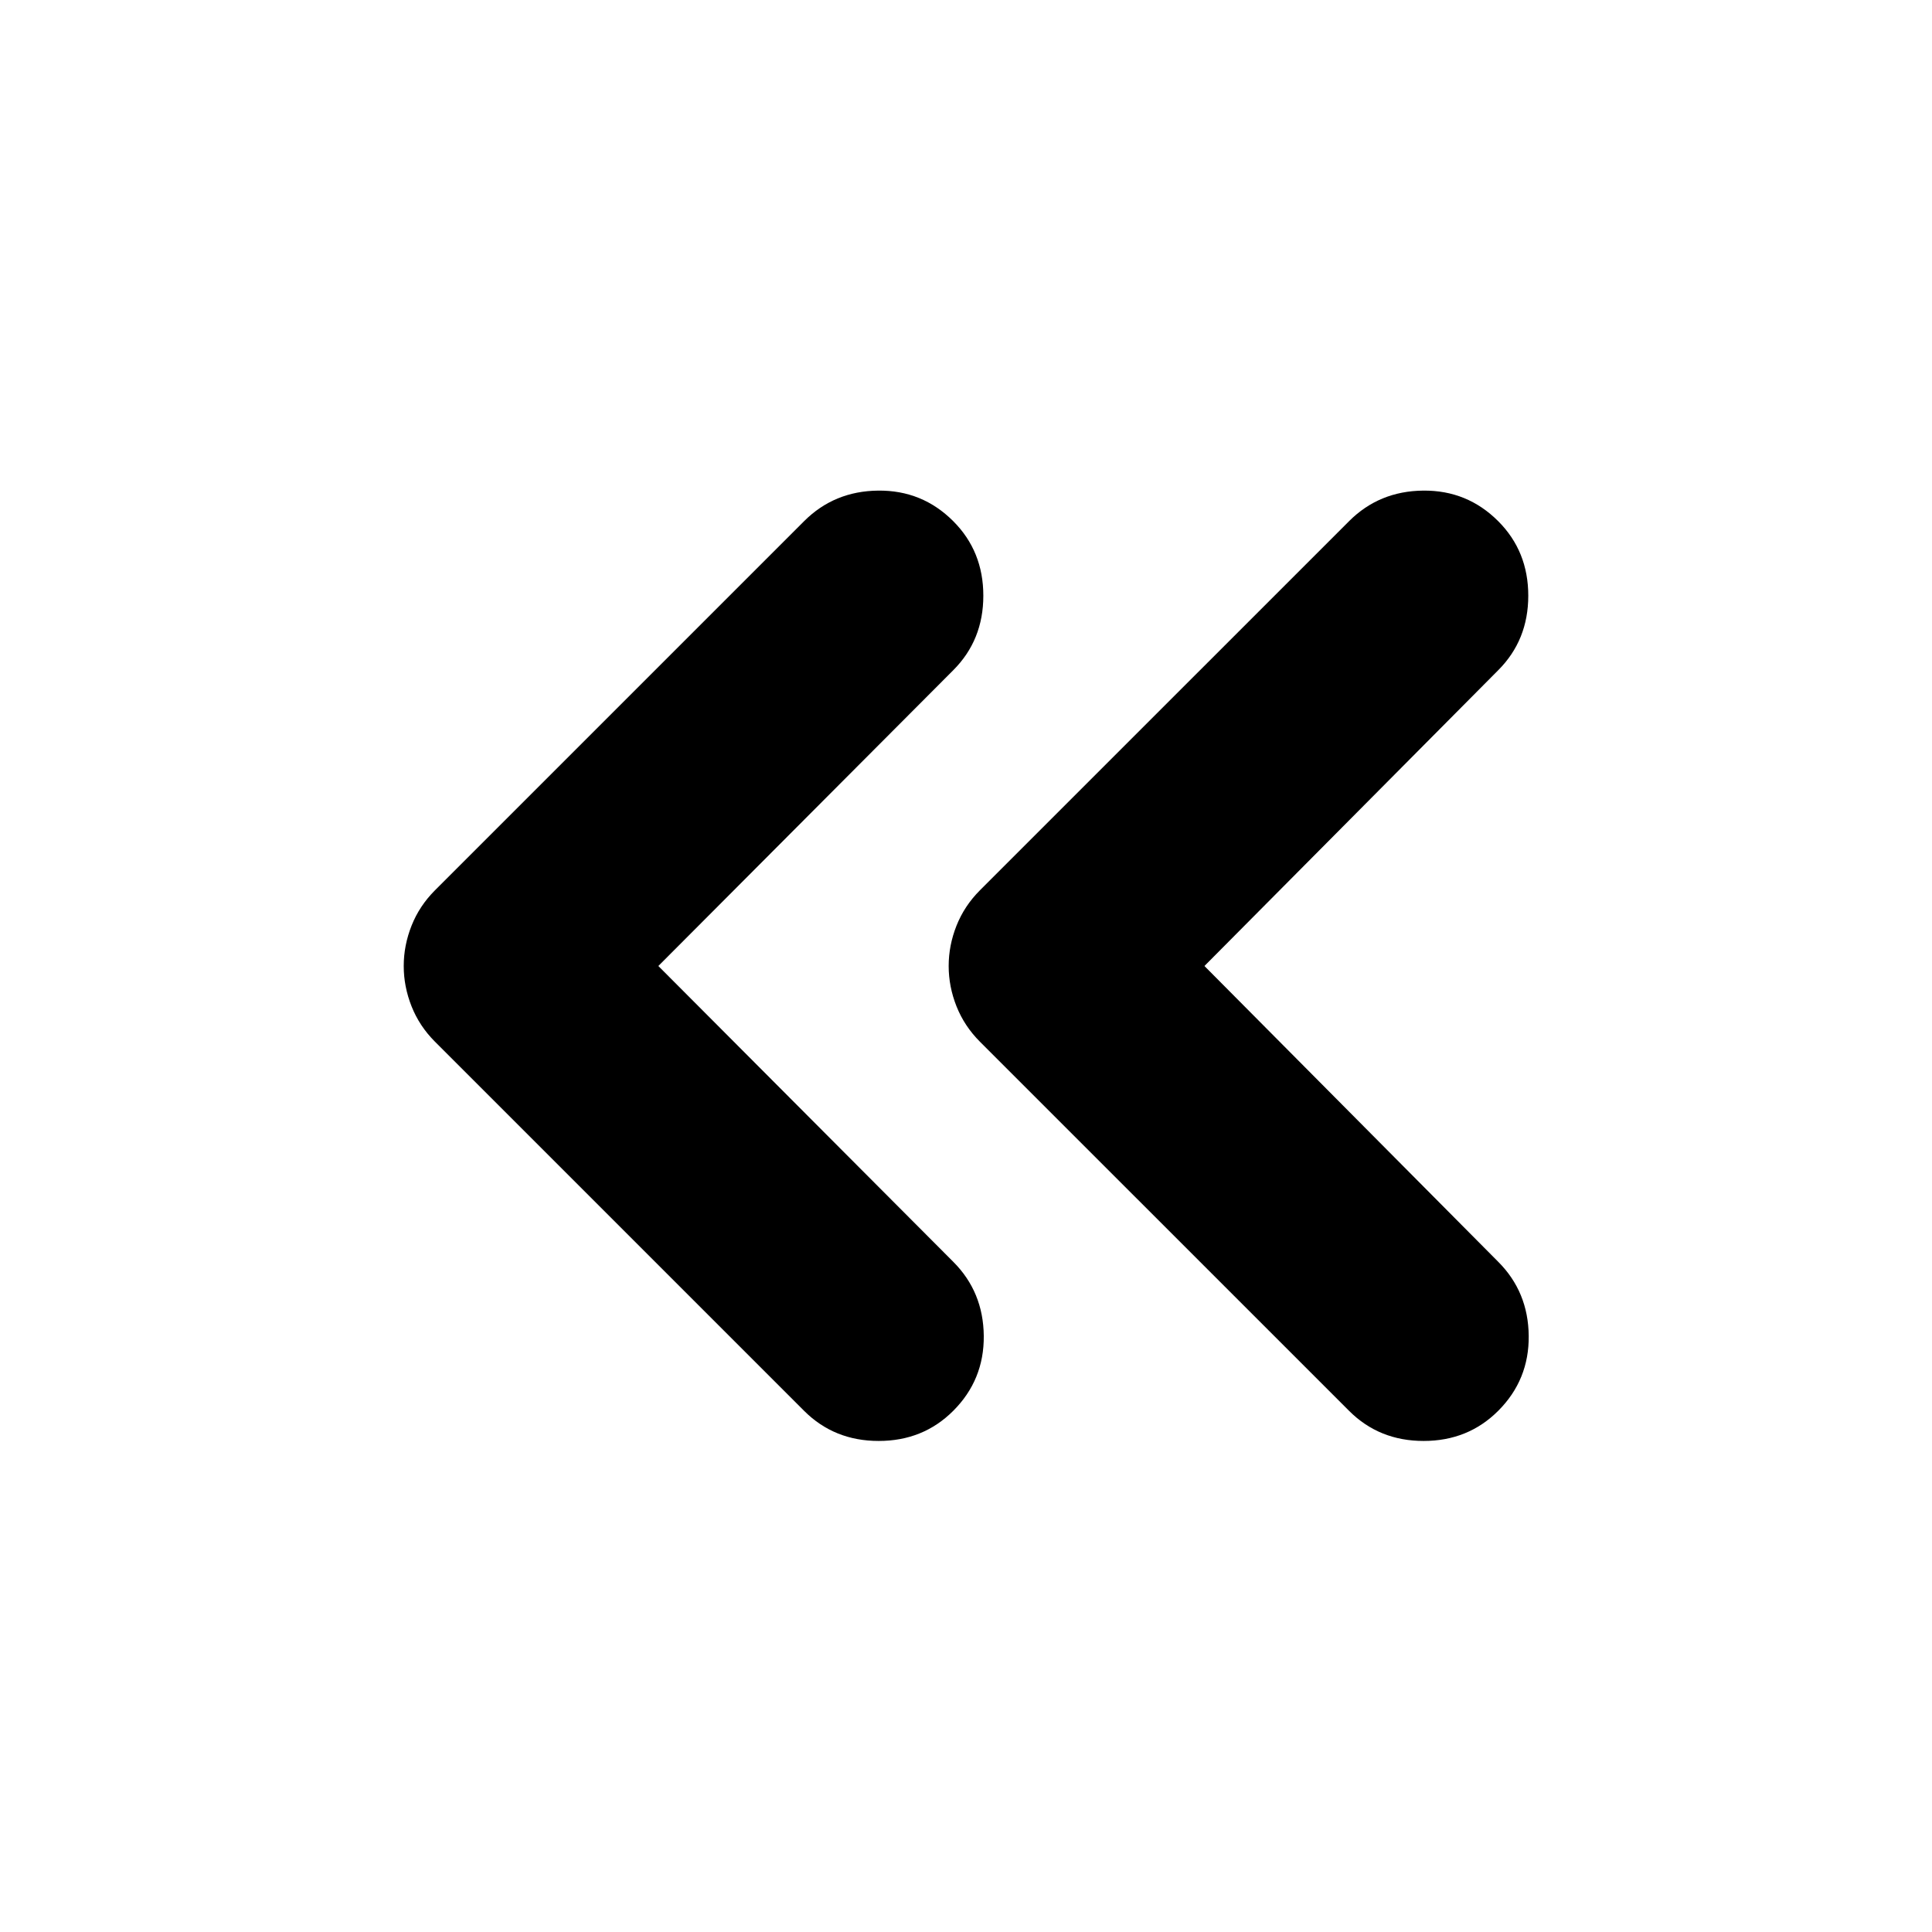
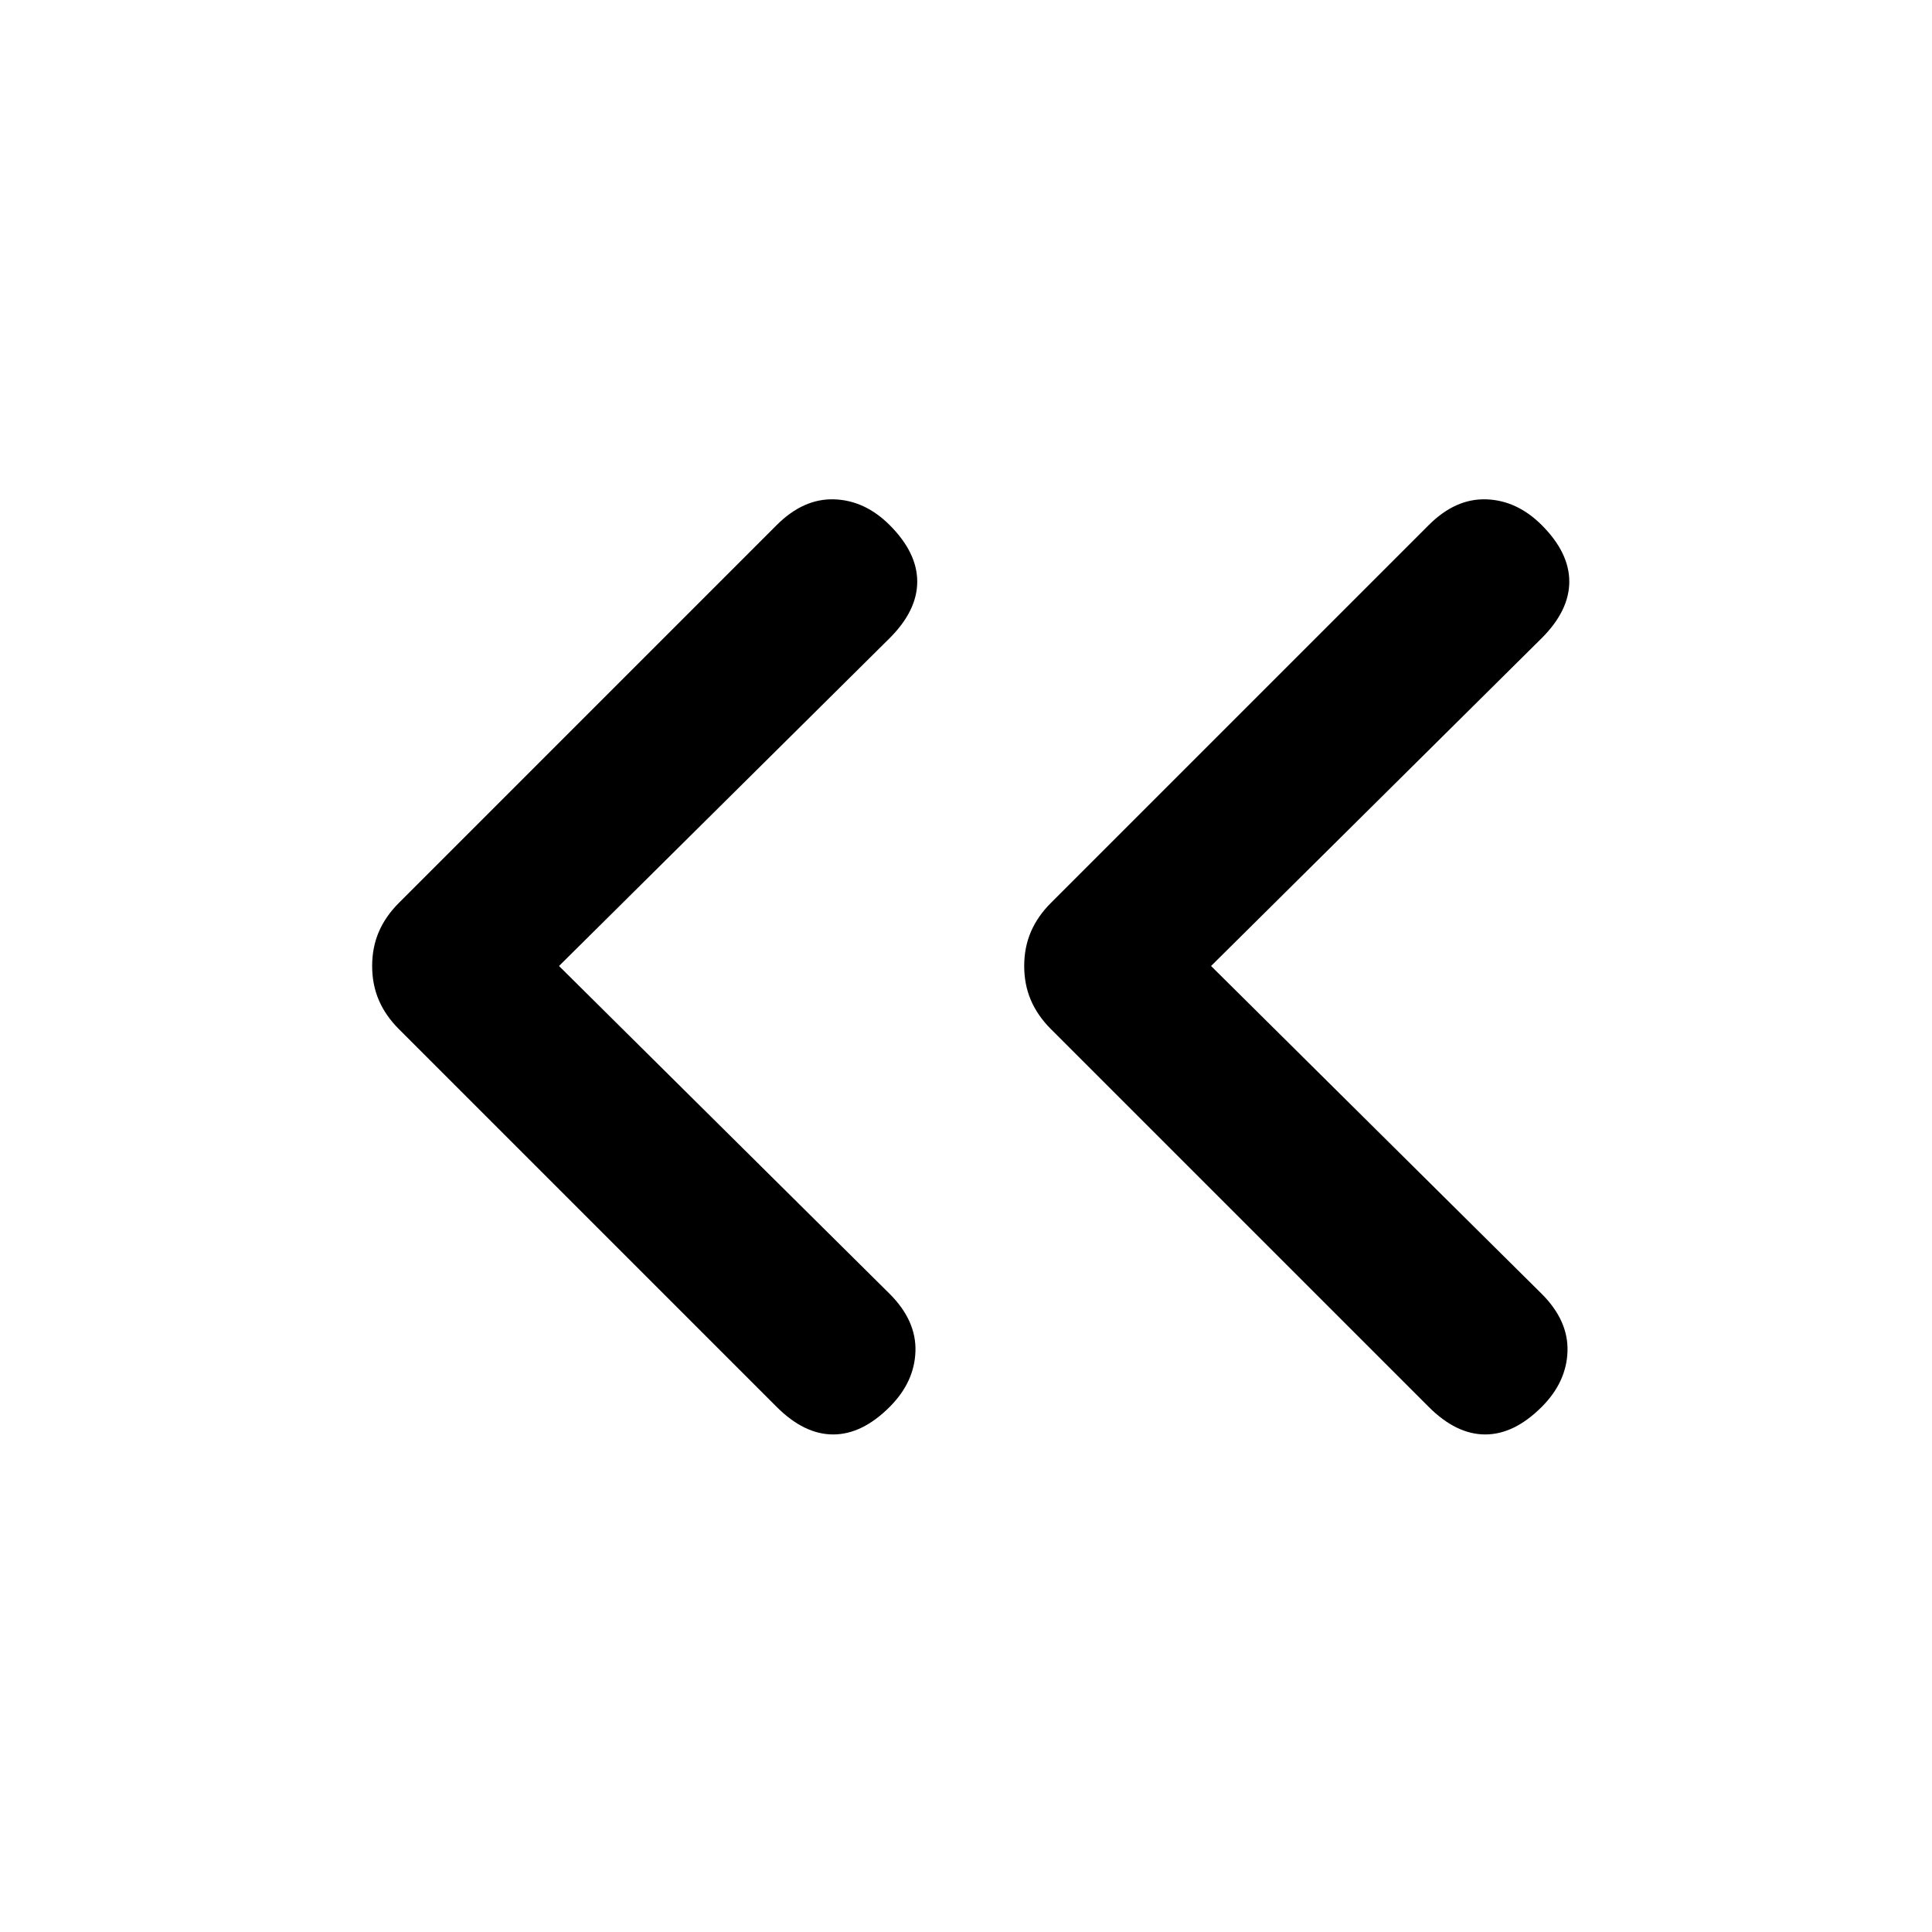
<svg xmlns="http://www.w3.org/2000/svg" height="24px" viewBox="0 -960 960 960" width="24px" fill="#000000">
-   <path d="m327.13-480 146.52 146.96q14.96 14.95 15.18 36.82.21 21.87-15.18 37.26Q458.7-244 436.61-244t-37.05-14.96L216.13-442.39q-7.7-7.7-11.61-17.52-3.91-9.83-3.91-20.09t3.91-20.09q3.91-9.82 11.61-17.52l183.43-183.43q14.96-14.96 36.83-15.18 21.87-.22 37.26 15.18 14.96 14.95 14.96 37.04t-14.96 37.04L327.13-480Zm271.35 0 145.96 146.96q14.95 14.95 15.17 36.82.22 21.87-15.17 37.26Q729.48-244 707.39-244q-22.09 0-37.04-14.96L486.91-442.39q-7.69-7.7-11.61-17.52-3.91-9.83-3.91-20.09t3.91-20.09q3.92-9.82 11.61-17.52l183.44-183.43q14.95-14.96 36.82-15.18 21.87-.22 37.27 15.18 14.95 14.95 14.95 37.04t-14.95 37.04L598.48-480Z" />
+   <path d="m277.77-480 164.31 162.92q13.3 13.31 12.8 28.58-.5 15.27-12.8 27.58-13.7 13.69-28.08 13.69-14.38 0-28.08-13.69L198.16-448.69q-6.62-6.62-9.93-14.35-3.31-7.73-3.31-16.96t3.31-16.96q3.31-7.73 9.93-14.35l187.76-187.77q13.31-13.3 28.58-12.8 15.27.5 27.58 12.8 13.69 13.7 13.69 28.08 0 14.38-13.69 28.08L277.77-480Zm324 0 164.31 162.92q13.3 13.31 12.8 28.58-.5 15.27-12.8 27.58-13.7 13.69-28.08 13.69-14.38 0-28.08-13.69L522.15-448.69q-6.61-6.62-9.92-14.35-3.31-7.73-3.31-16.96t3.31-16.96q3.31-7.73 9.92-14.35l187.77-187.77q13.31-13.3 28.58-12.8 15.27.5 27.58 12.8 13.69 13.7 13.69 28.08 0 14.38-13.69 28.08L601.77-480Z" />
</svg>
